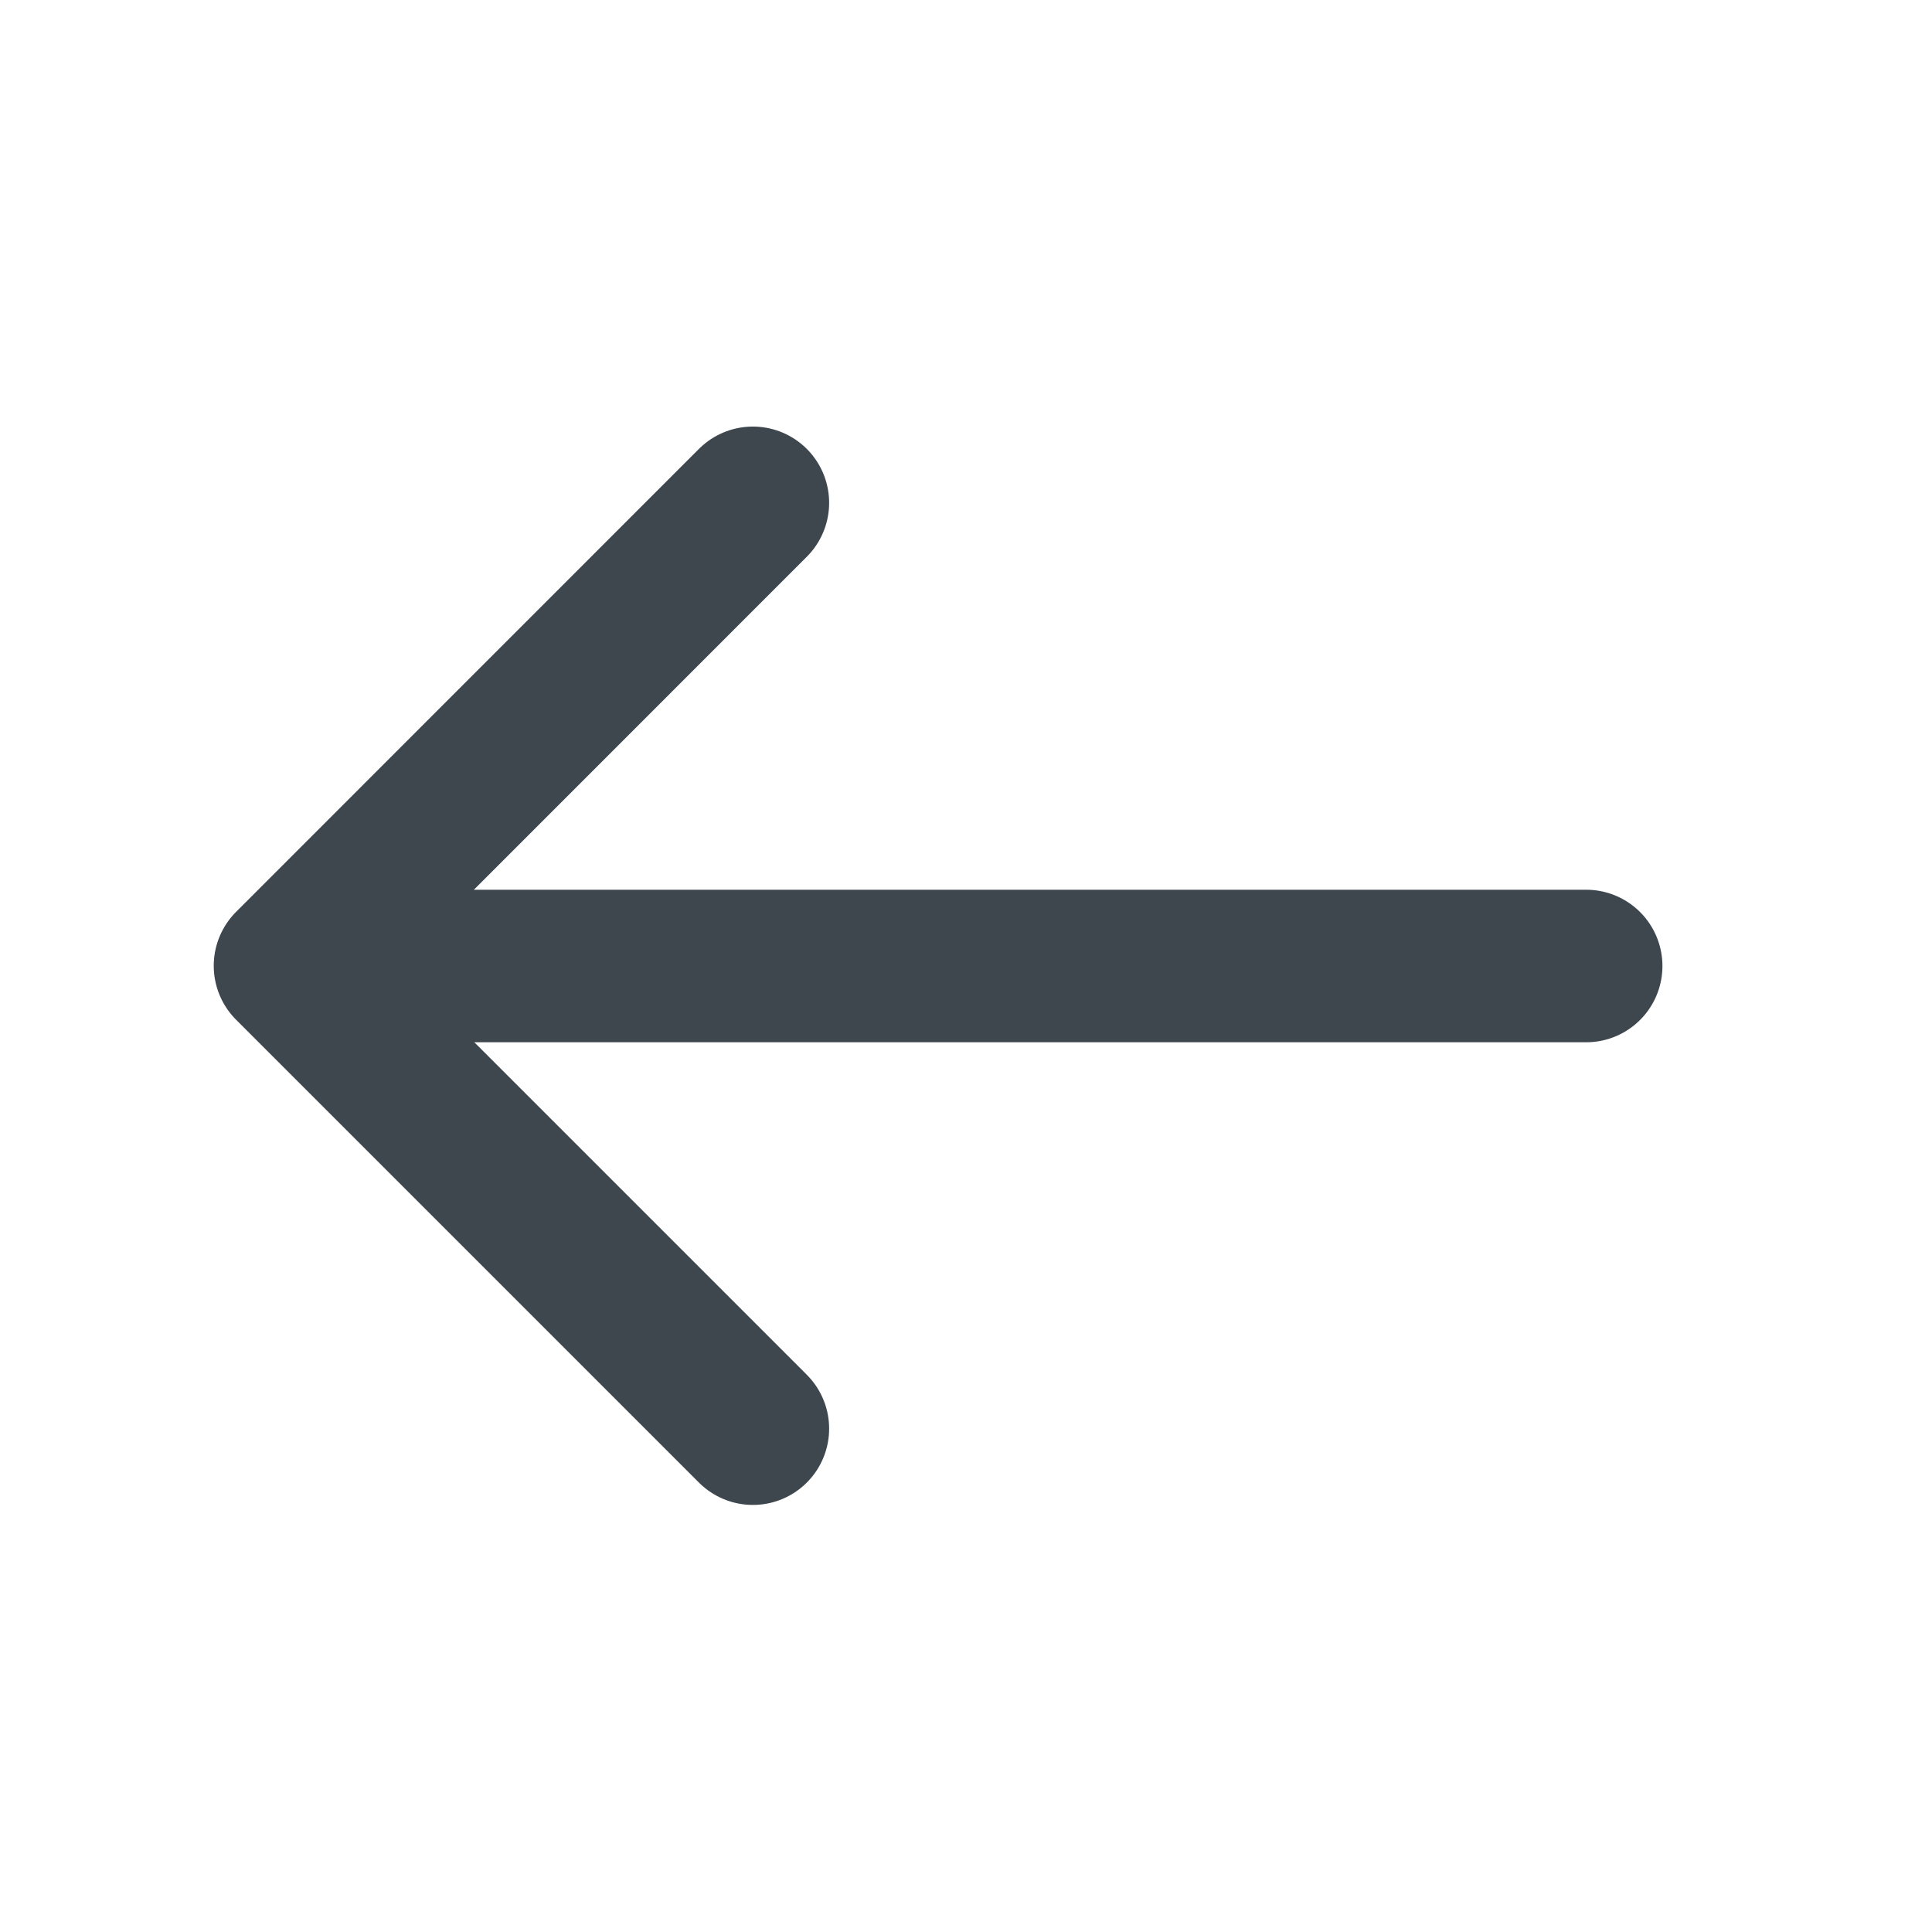
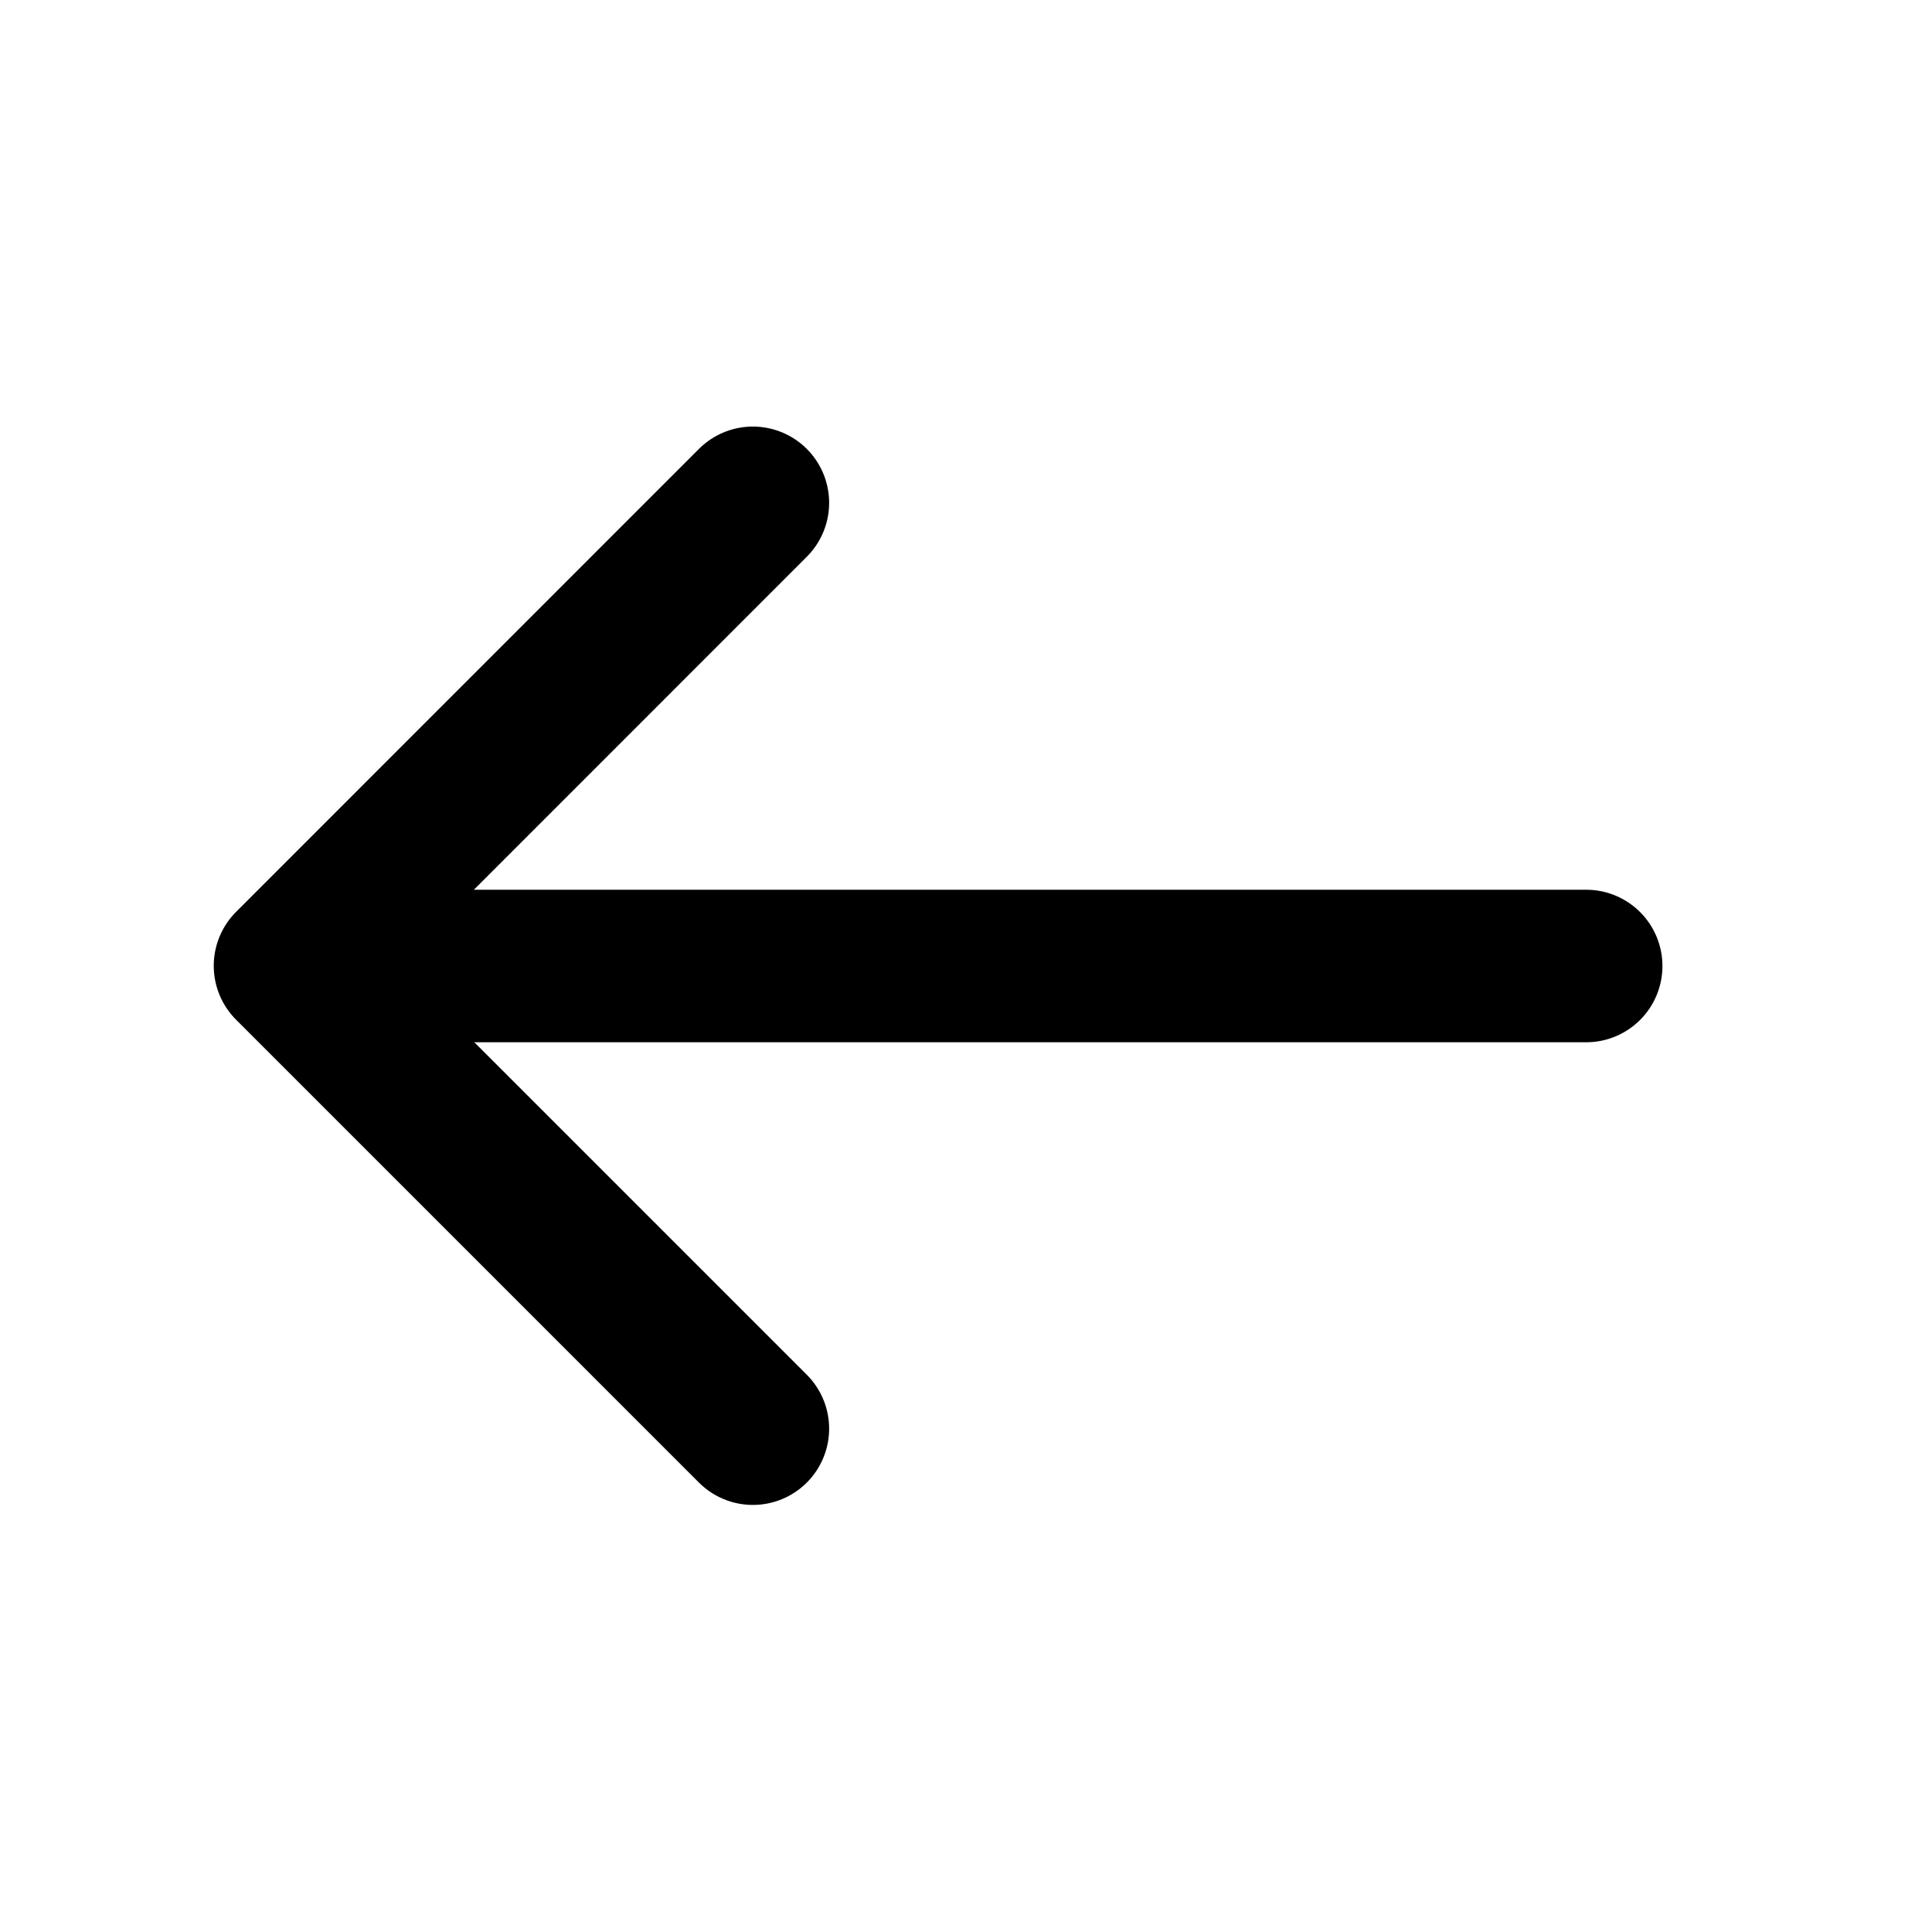
<svg xmlns="http://www.w3.org/2000/svg" width="19" height="19" viewBox="0 0 19 19" fill="none">
-   <path d="M7.404 4.945L2.852 9.498L7.404 14.05" stroke="#3E464E" stroke-width="1.5" stroke-miterlimit="10" stroke-linecap="round" stroke-linejoin="round" />
-   <path d="M15.599 9.5H2.977" stroke="#3E464E" stroke-width="1.5" stroke-miterlimit="10" stroke-linecap="round" stroke-linejoin="round" />
+   <path d="M7.404 4.945L2.852 9.498L7.404 14.05" stroke="currentColor" stroke-width="1.5" stroke-miterlimit="10" stroke-linecap="round" stroke-linejoin="round" />
+   <path d="M15.599 9.5H2.977" stroke="currentColor" stroke-width="1.5" stroke-miterlimit="10" stroke-linecap="round" stroke-linejoin="round" />
</svg>
